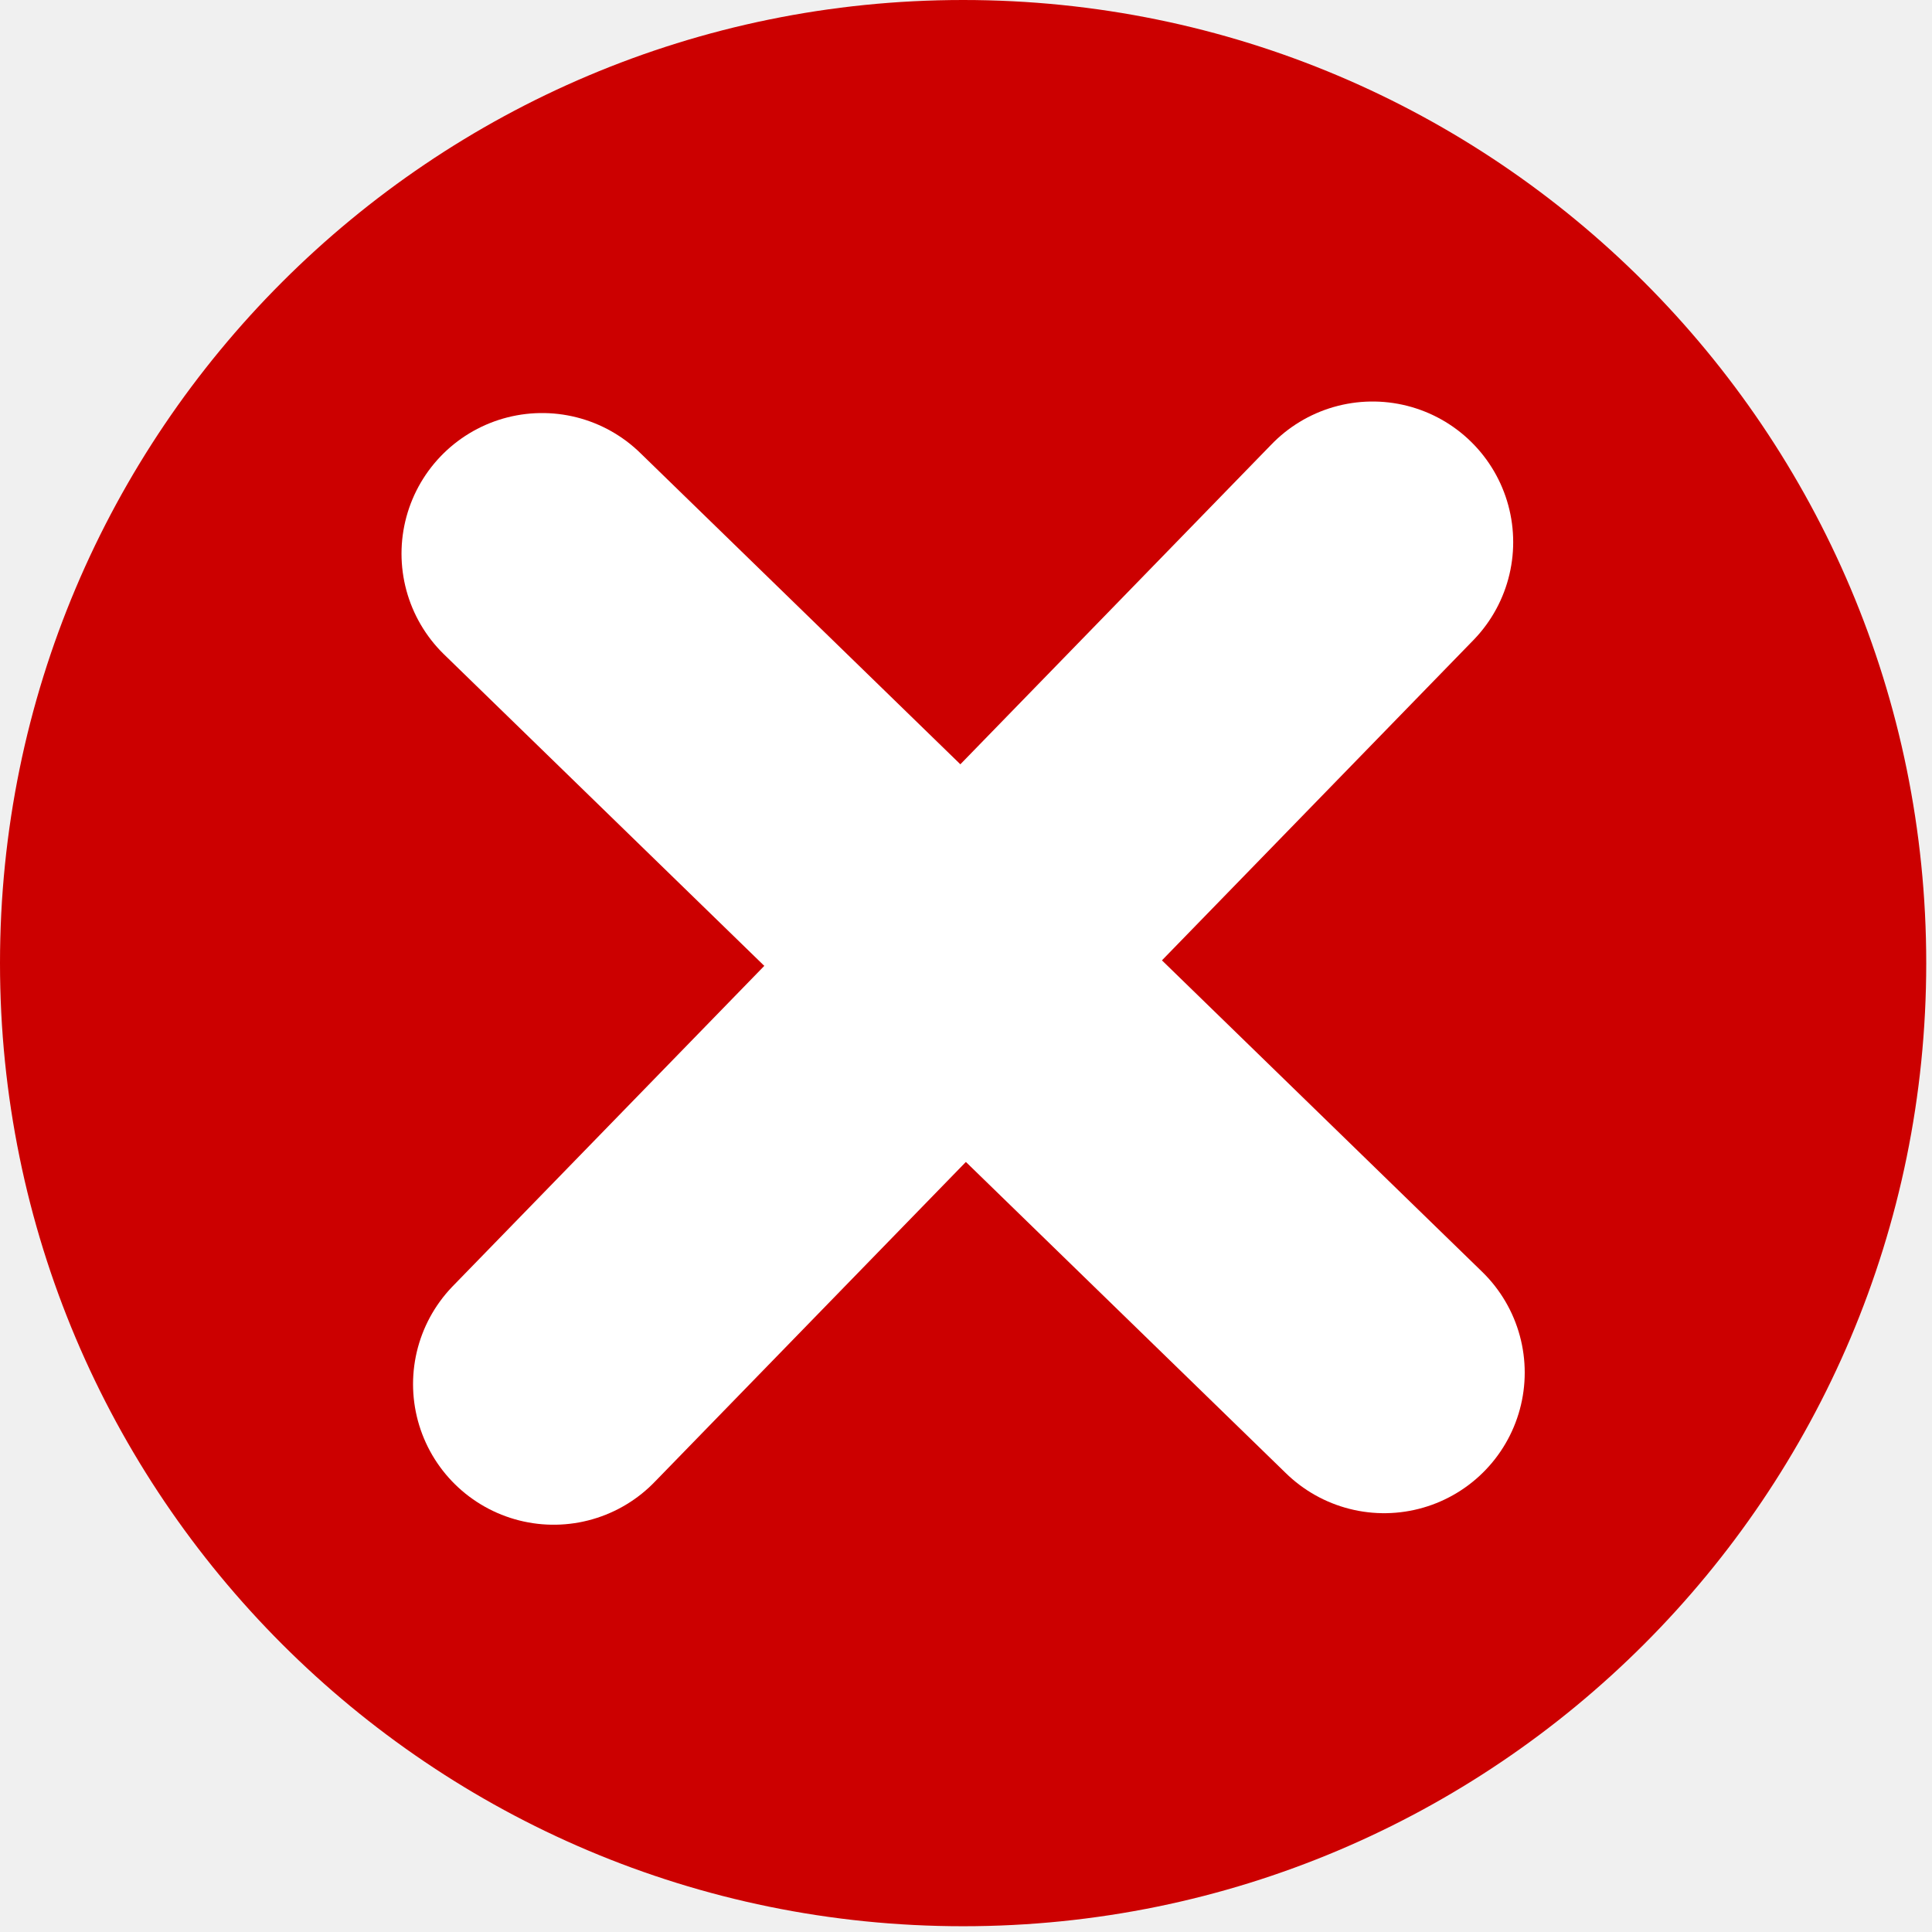
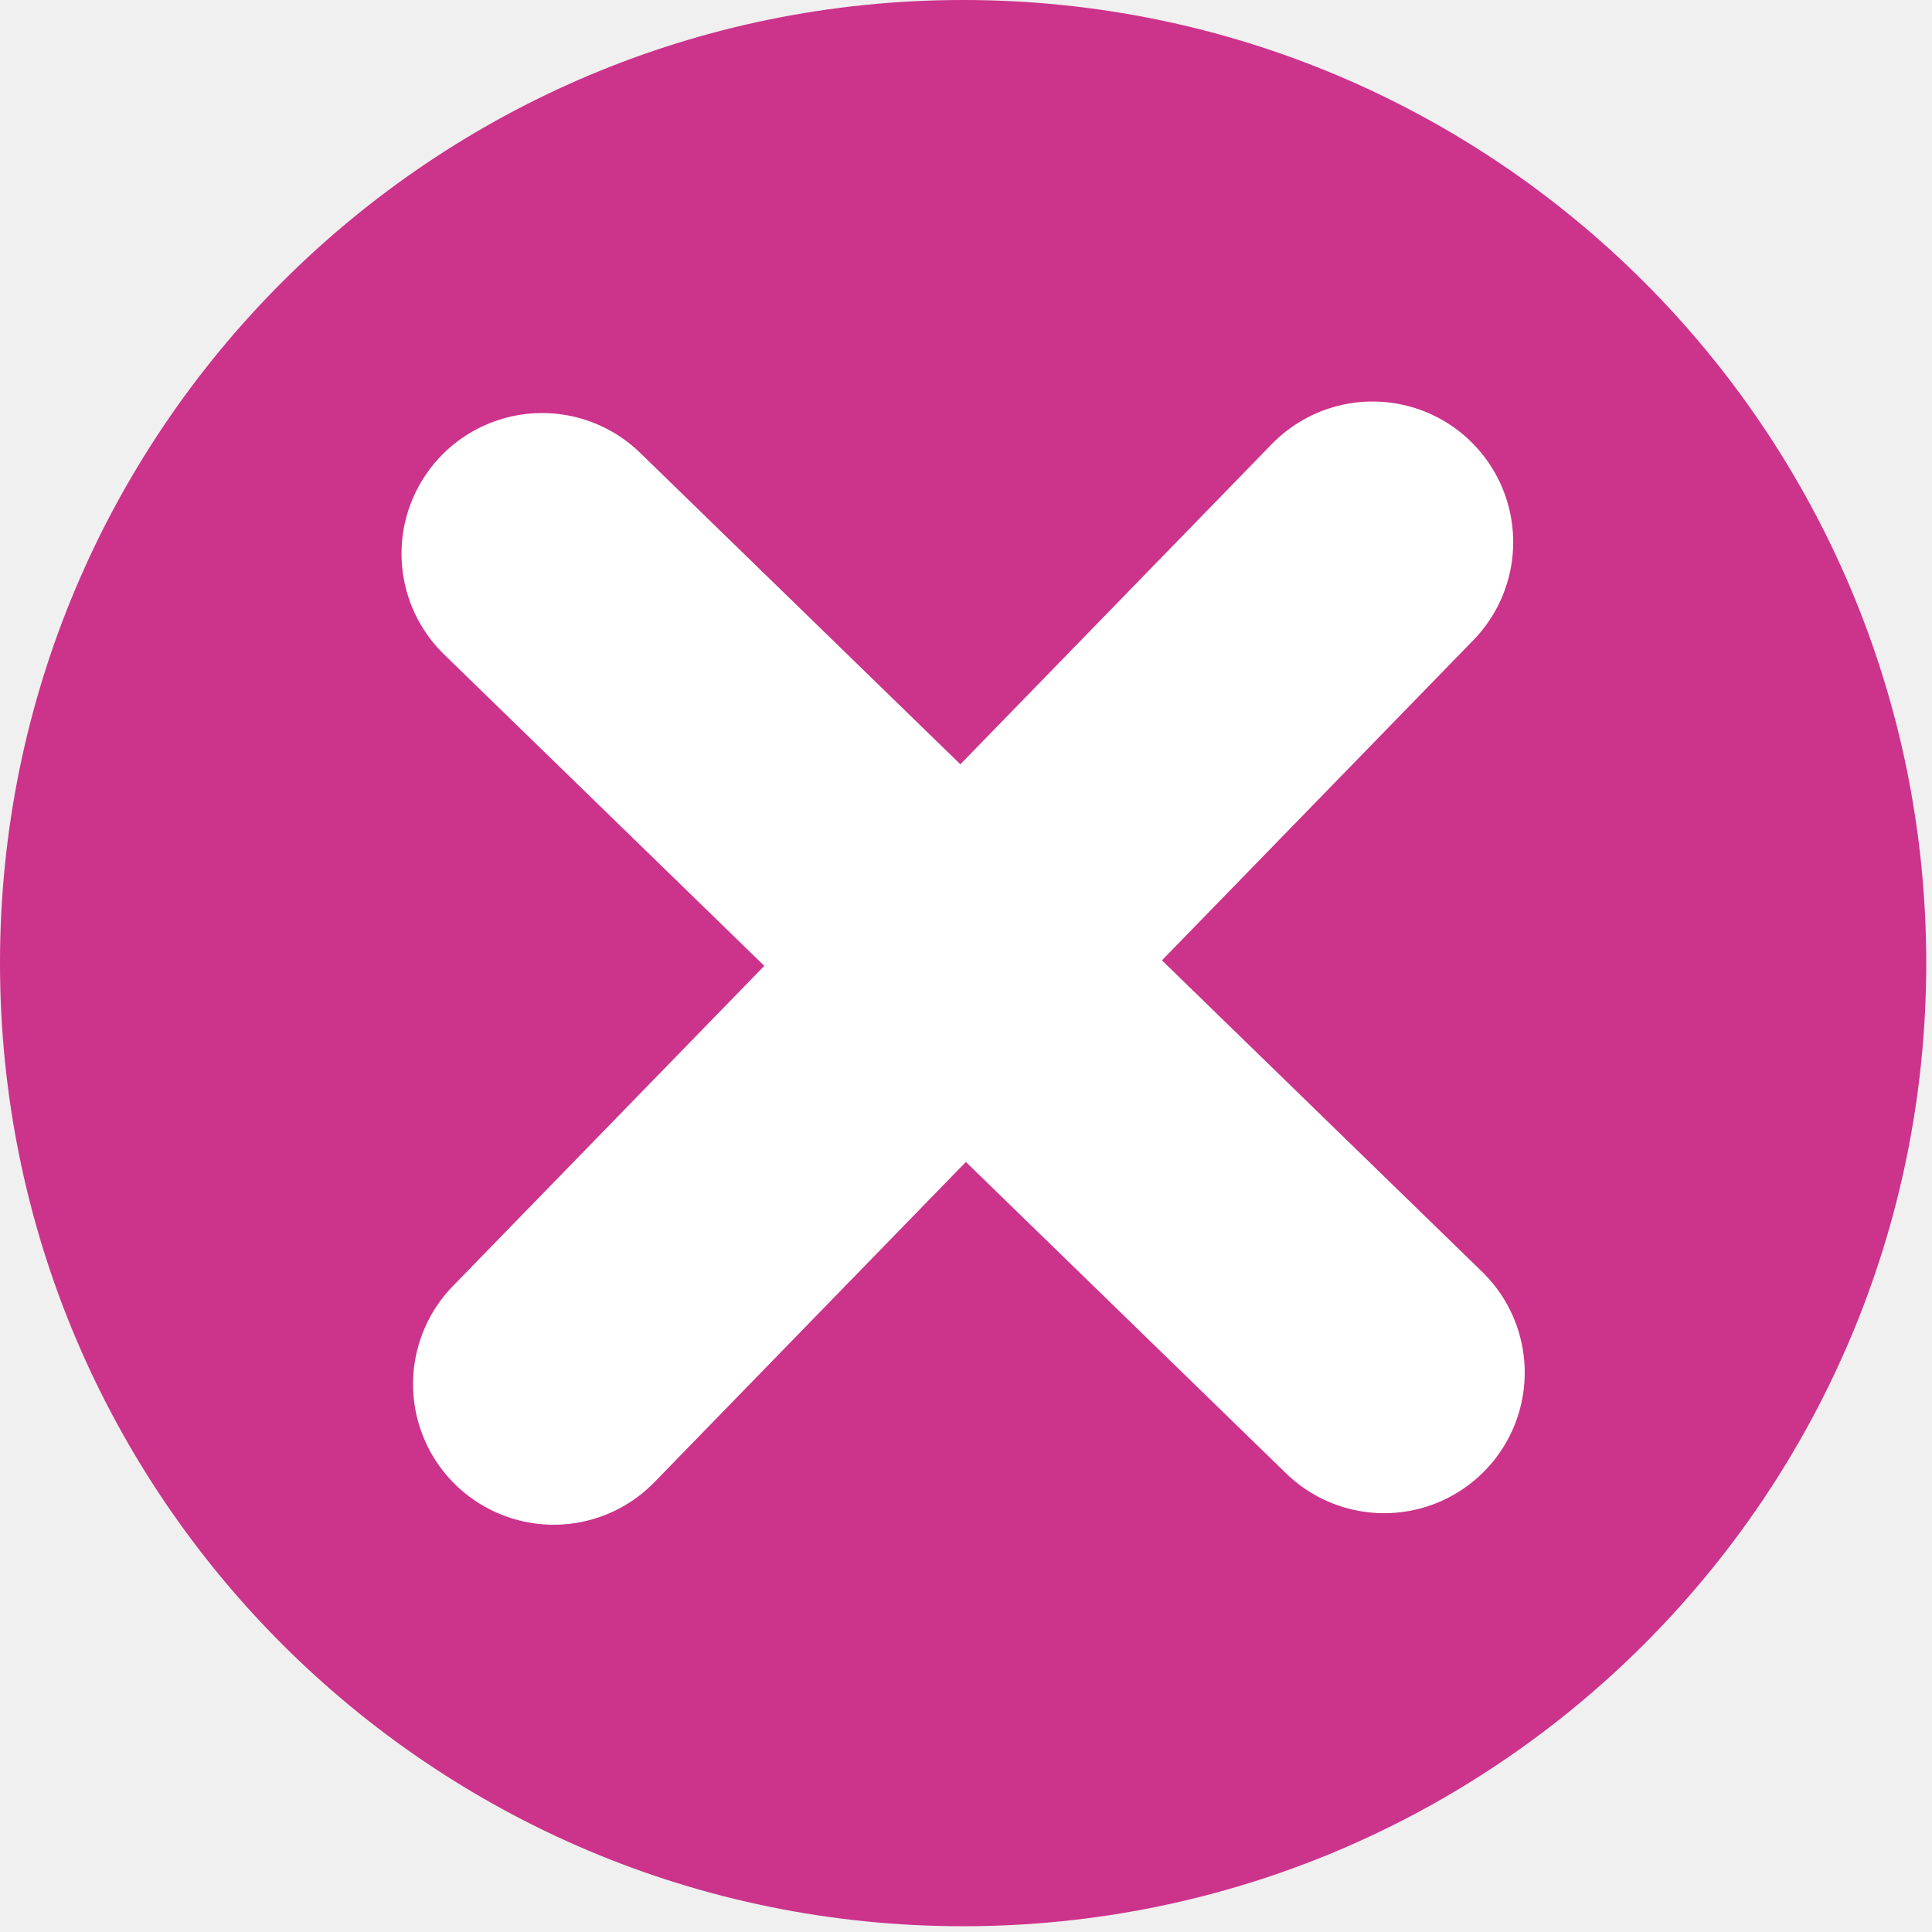
<svg xmlns="http://www.w3.org/2000/svg" version="1.1" id="Layer_2" x="0px" y="0px" viewBox="0 0 33.5 33.5" style="enable-background:new 0 0 33.5 33.5;" xml:space="preserve">
  <style type="text/css">
- 	.st0{fill:#CC0000;}
+ 	.st0{fill:#cc338b;}
	.st1{fill:none;stroke:#FFFFFF;stroke-width:4.876;stroke-linecap:round;stroke-linejoin:round;stroke-miterlimit:10;}
</style>
  <circle class="st0" cx="16.7" cy="16.7" r="16.7" />
  <line class="st1" x1="9.6" y1="24" x2="23.8" y2="9.4" />
  <line class="st1" x1="9.4" y1="9.6" x2="24" y2="23.8" />
</svg>
